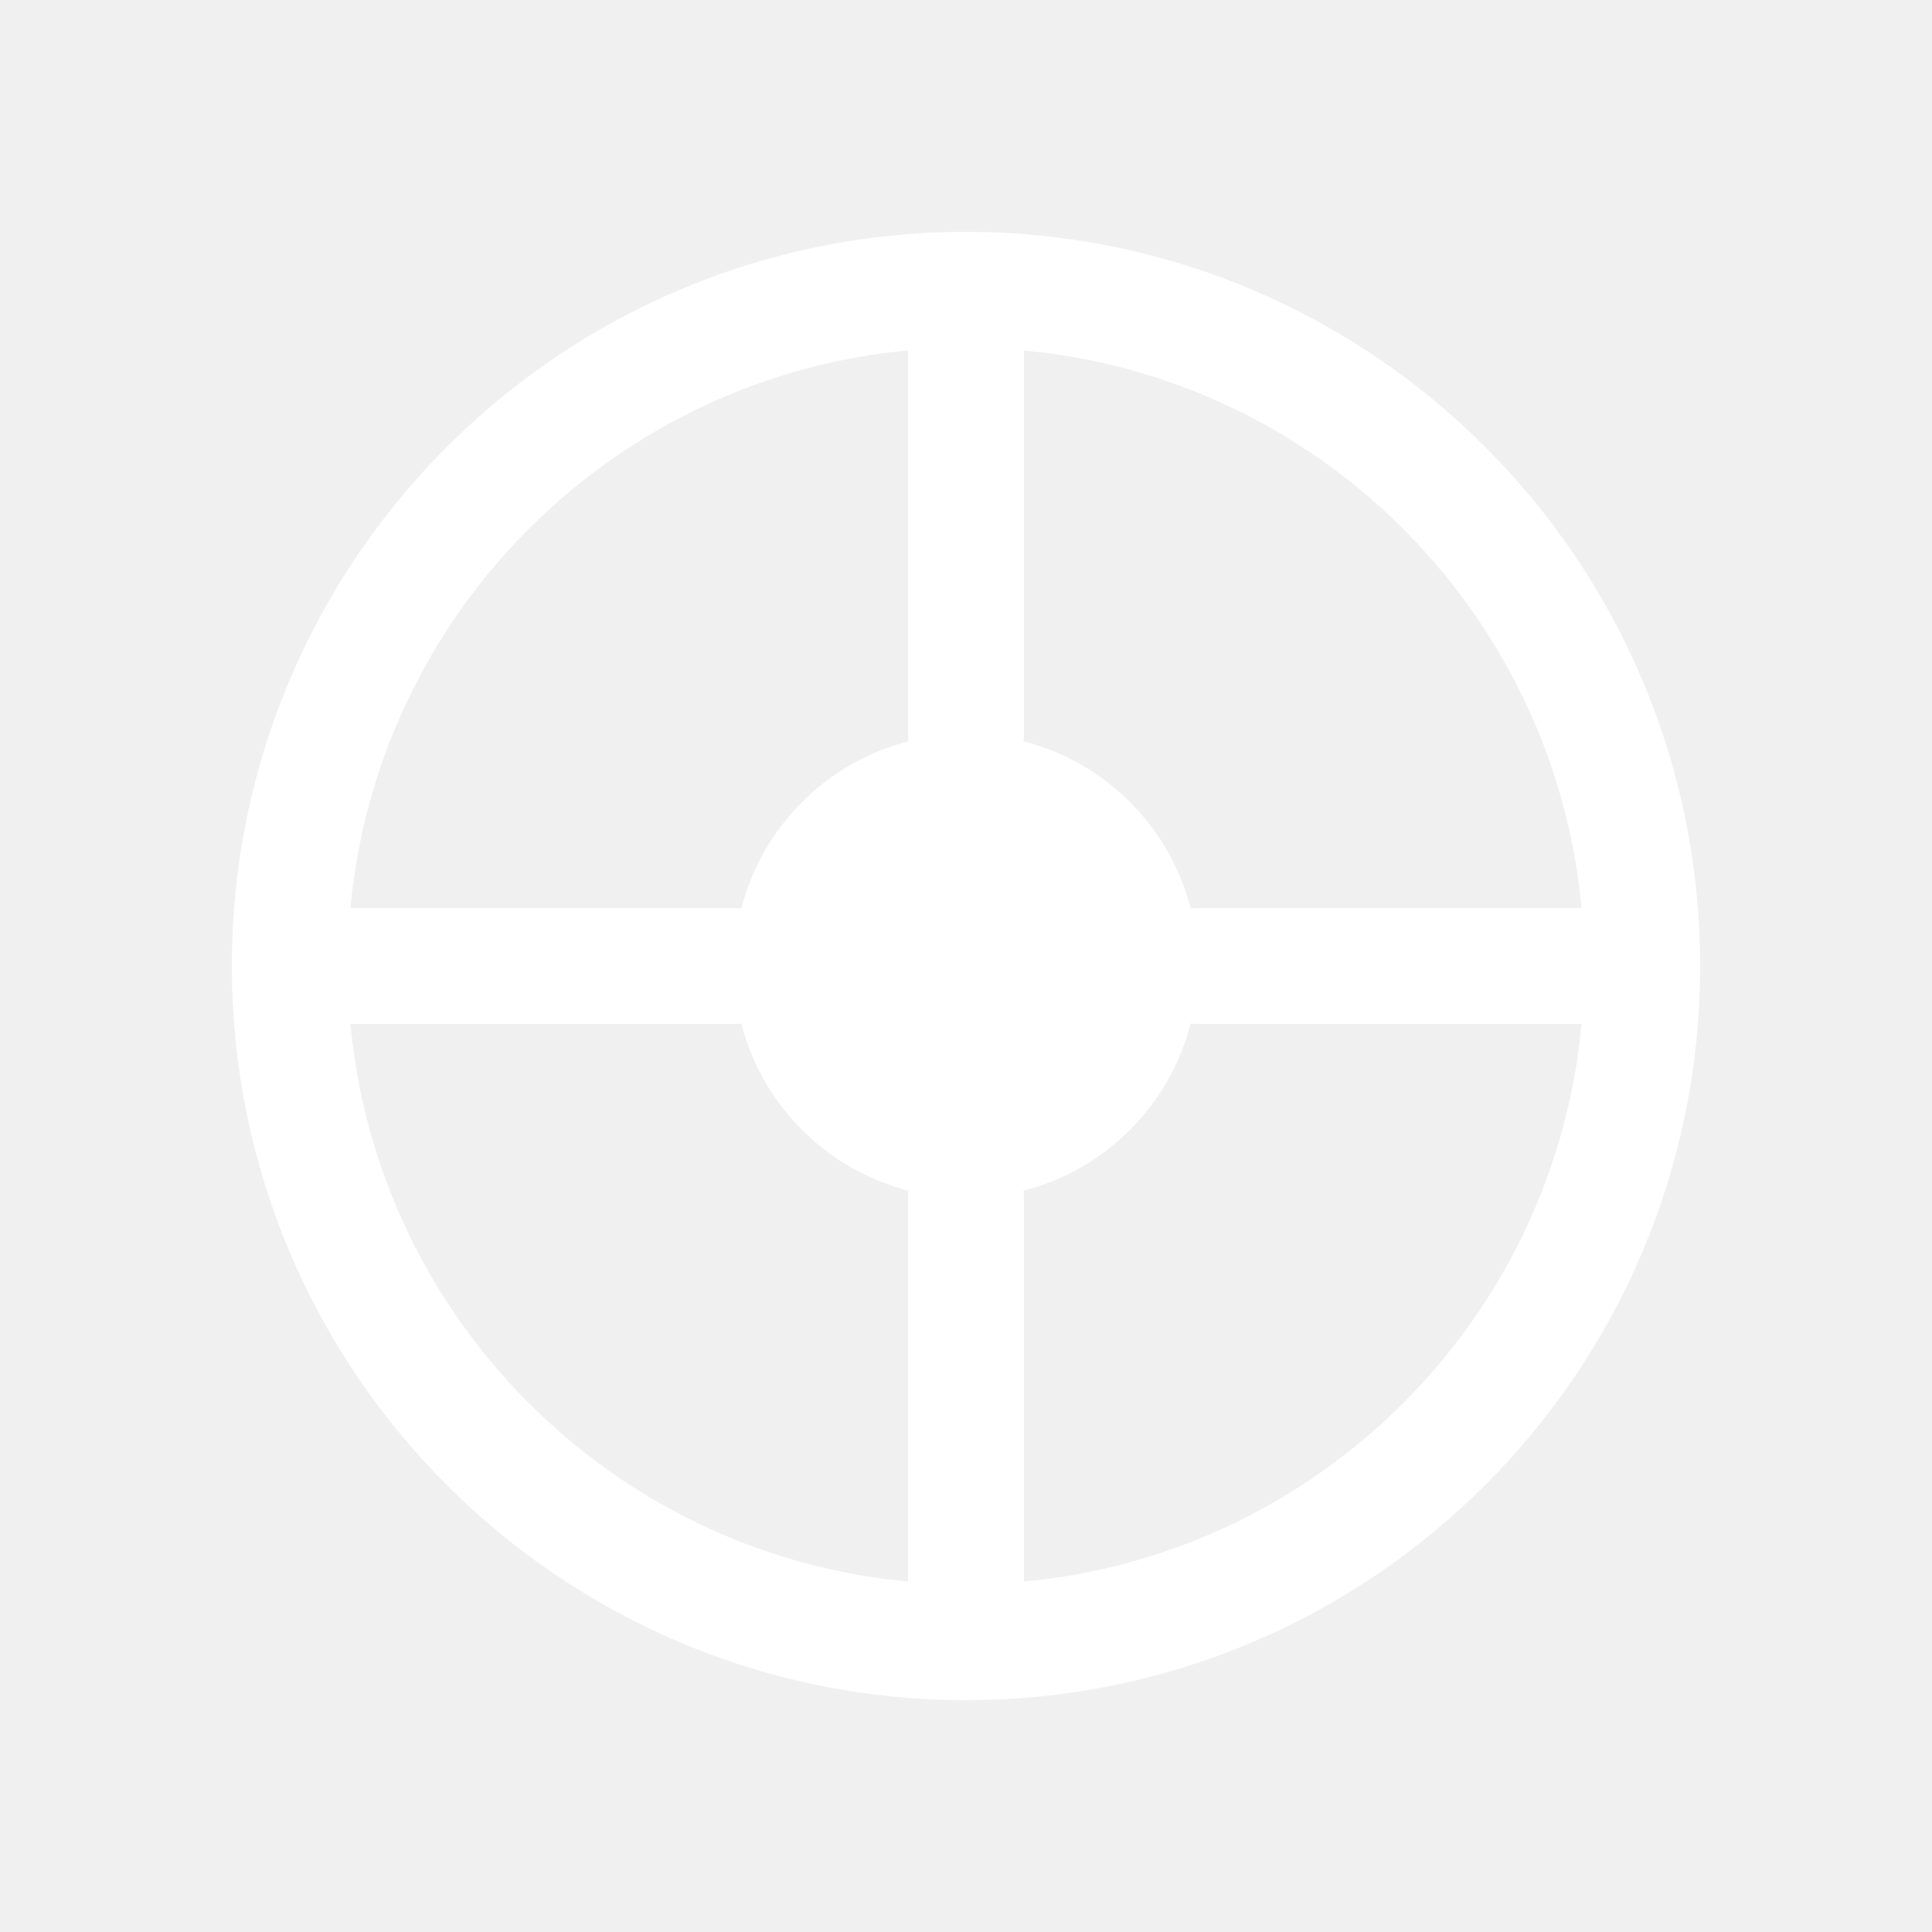
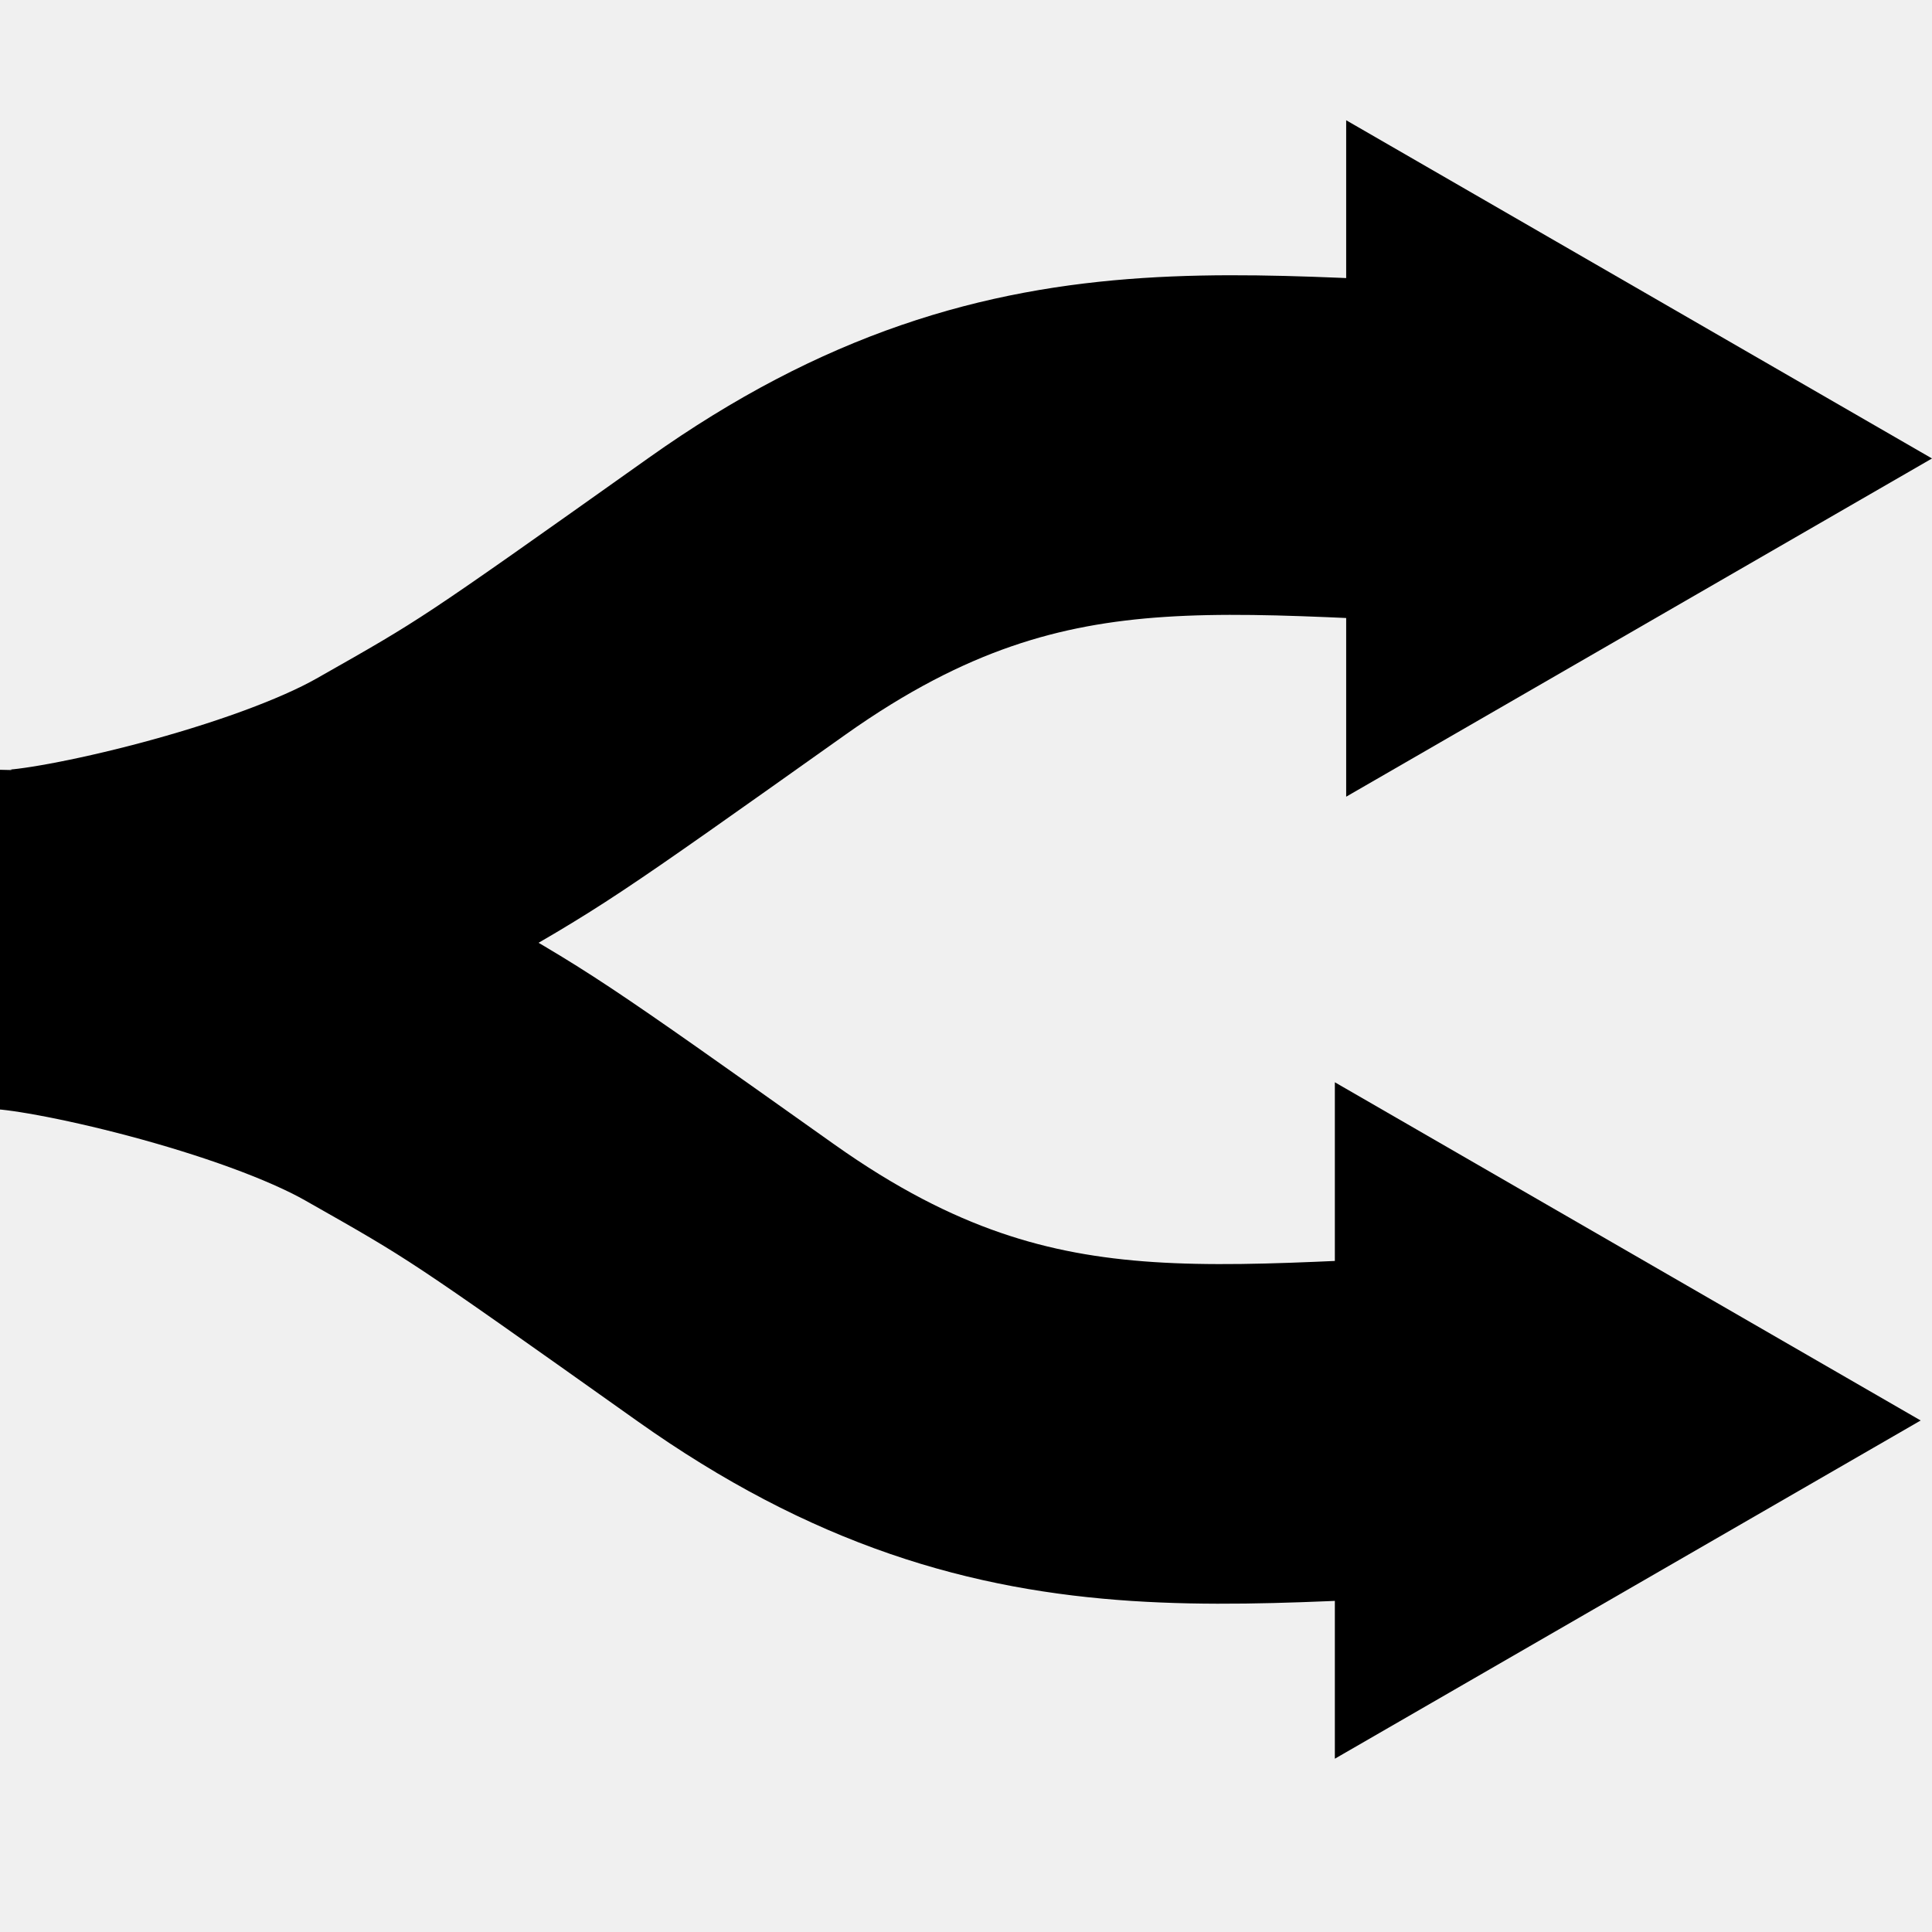
- <svg xmlns="http://www.w3.org/2000/svg" width="100" height="100" viewBox="0 0 100 100" fill="none">
-   <circle cx="50" cy="50" r="35" stroke="white" stroke-width="6" fill="none" />
-   <circle cx="50" cy="50" r="12" fill="white" />
-   <path d="M50 15 L50 38" stroke="white" stroke-width="6" stroke-linecap="round" />
-   <path d="M50 62 L50 85" stroke="white" stroke-width="6" stroke-linecap="round" />
-   <path d="M15 50 L38 50" stroke="white" stroke-width="6" stroke-linecap="round" />
-   <path d="M62 50 L85 50" stroke="white" stroke-width="6" stroke-linecap="round" />
+ <svg xmlns="http://www.w3.org/2000/svg" width="512" height="512" viewBox="0 0 512 512" fill="currentColor" stroke="currentColor">
+   <g clip-path="url(#clip0)">
+     <path d="M3 248.945C18 248.945 76 236 106 219C136 202 136 202 198 158C276.497 102.293 332 120.945 423 120.945" stroke-width="90" />
+     <path d="M511 121.5L357.25 210.268L357.25 32.732L511 121.5Z" />
+     <path d="M0 249C15 249 73 261.945 103 278.945C133 295.945 133 295.945 195 339.945C273.497 395.652 329 377 420 377" stroke-width="90" />
+     <path d="M508 376.445L354.25 287.678L354.25 465.213L508 376.445Z" />
+   </g>
+   <defs>
+     <clipPath id="clip0">
+       <rect width="512" height="512" fill="white" />
+     </clipPath>
+   </defs>
</svg>
